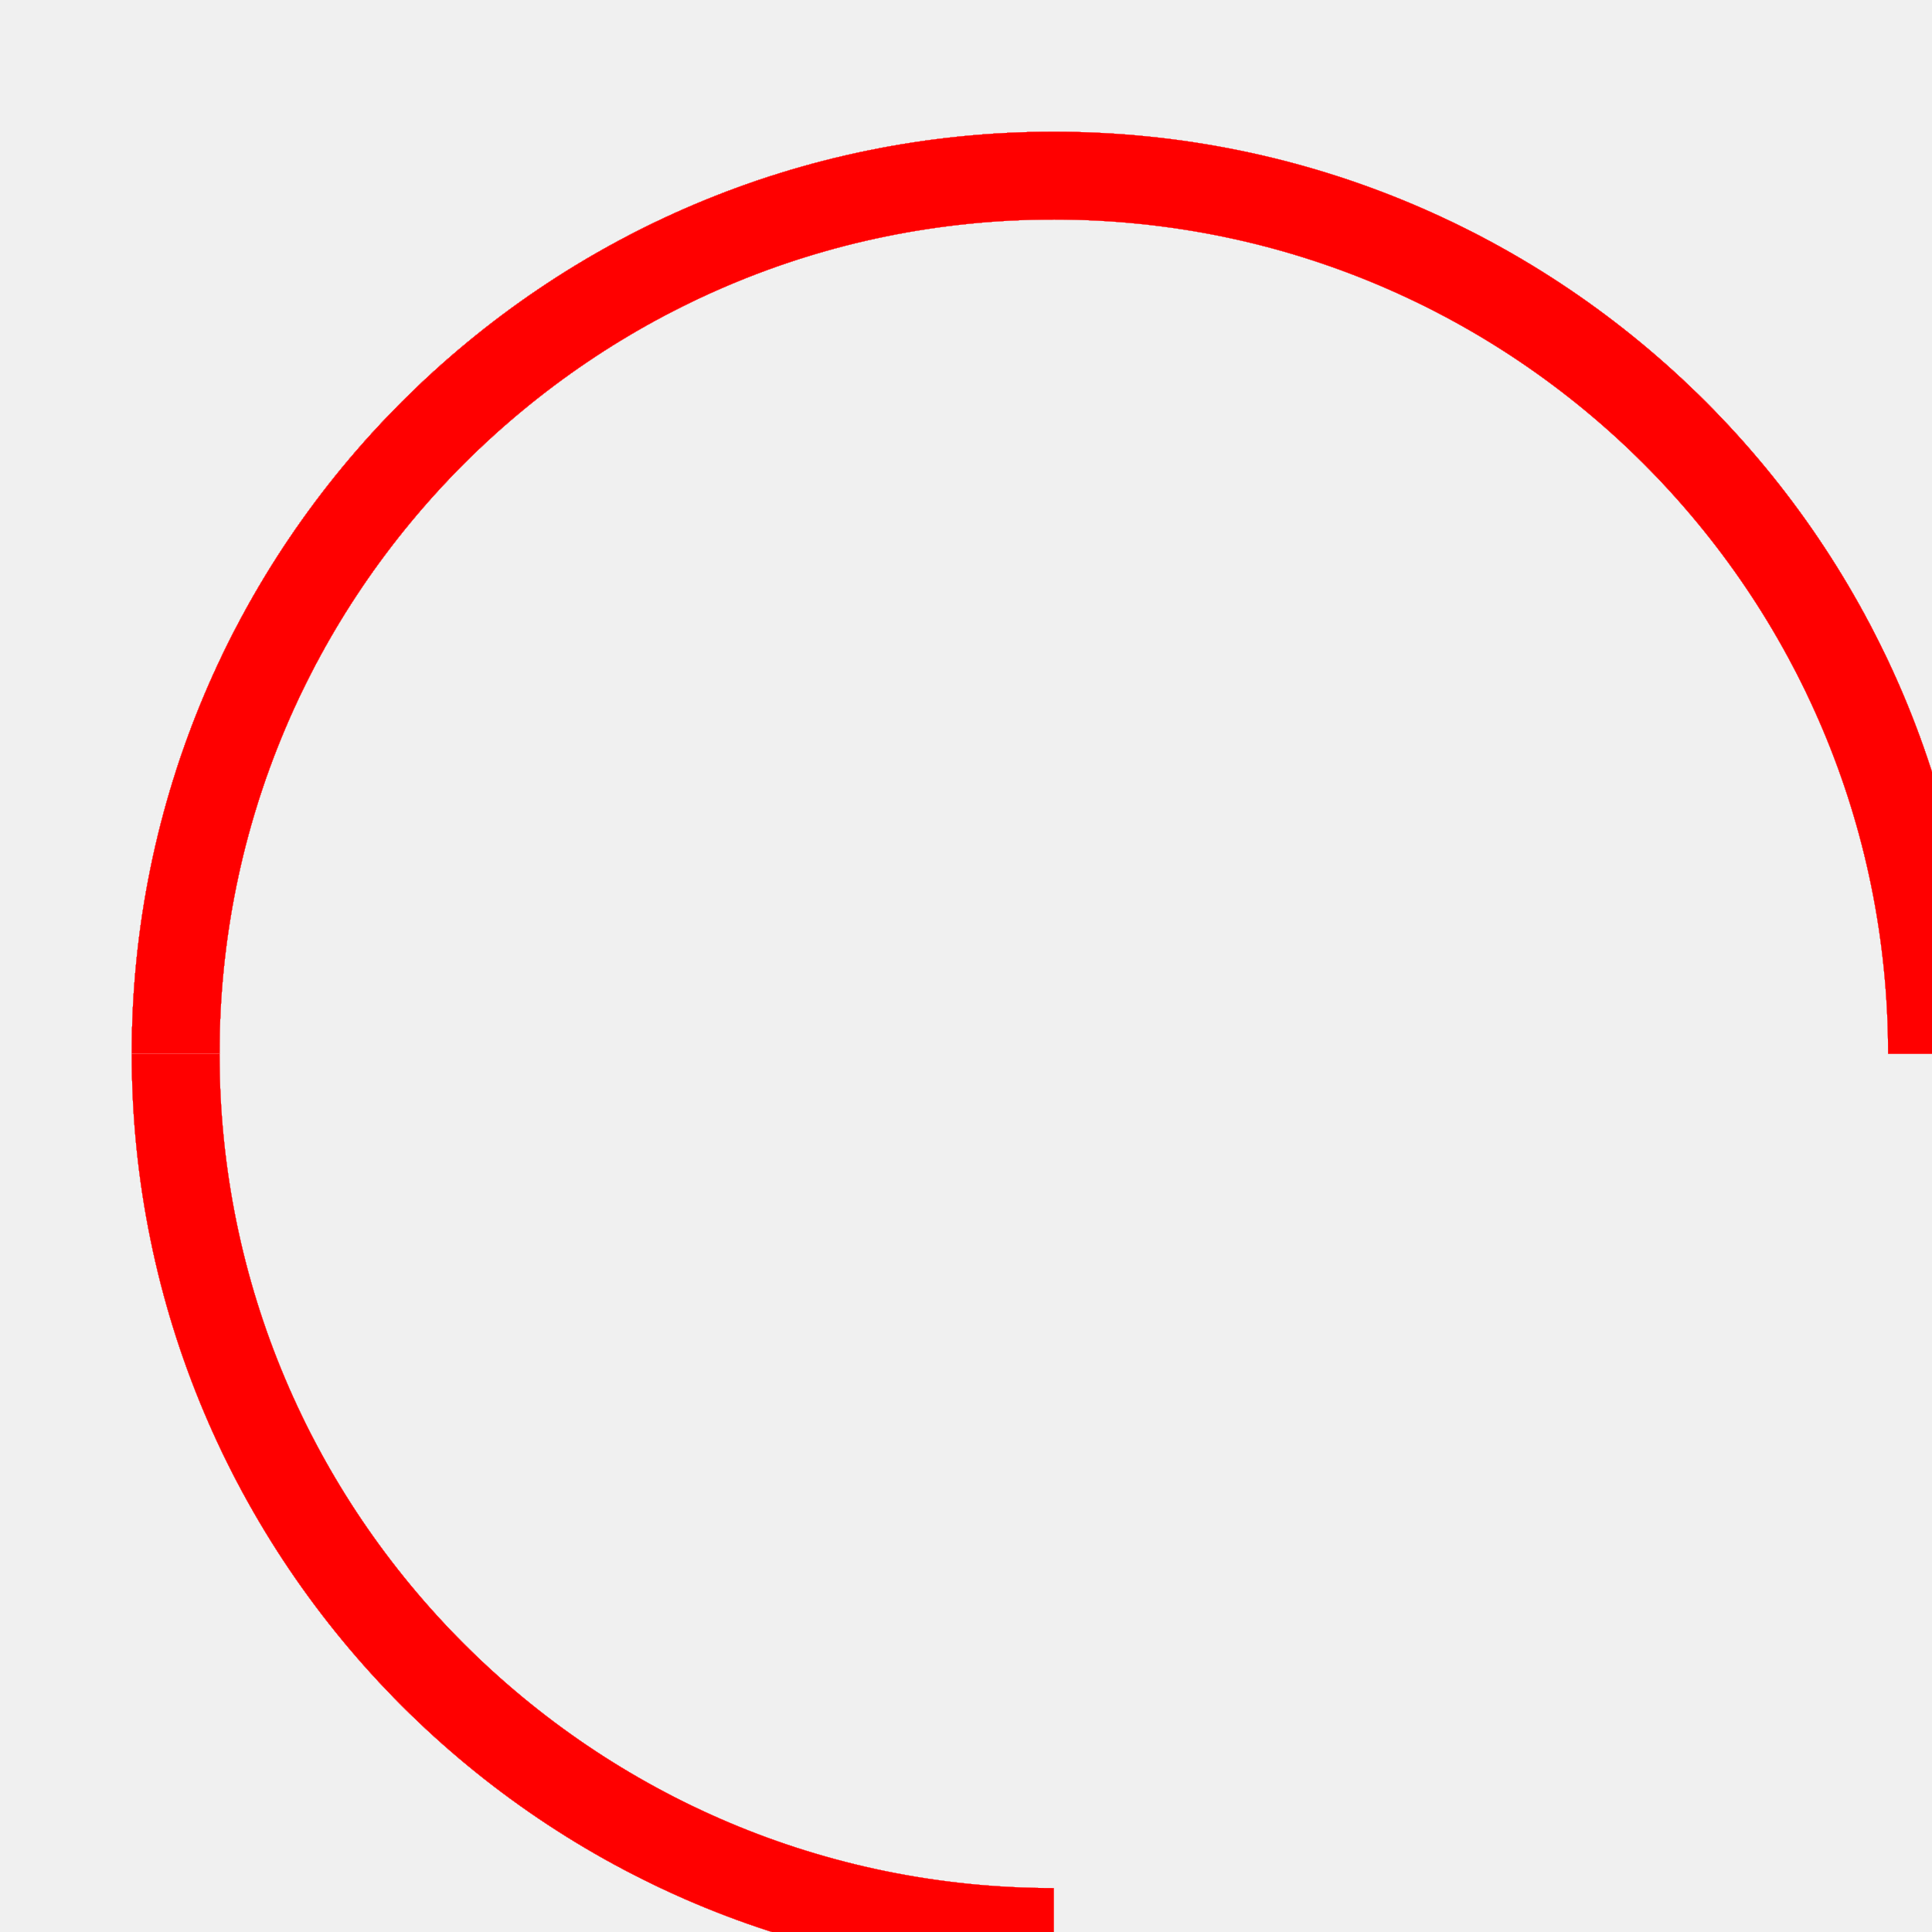
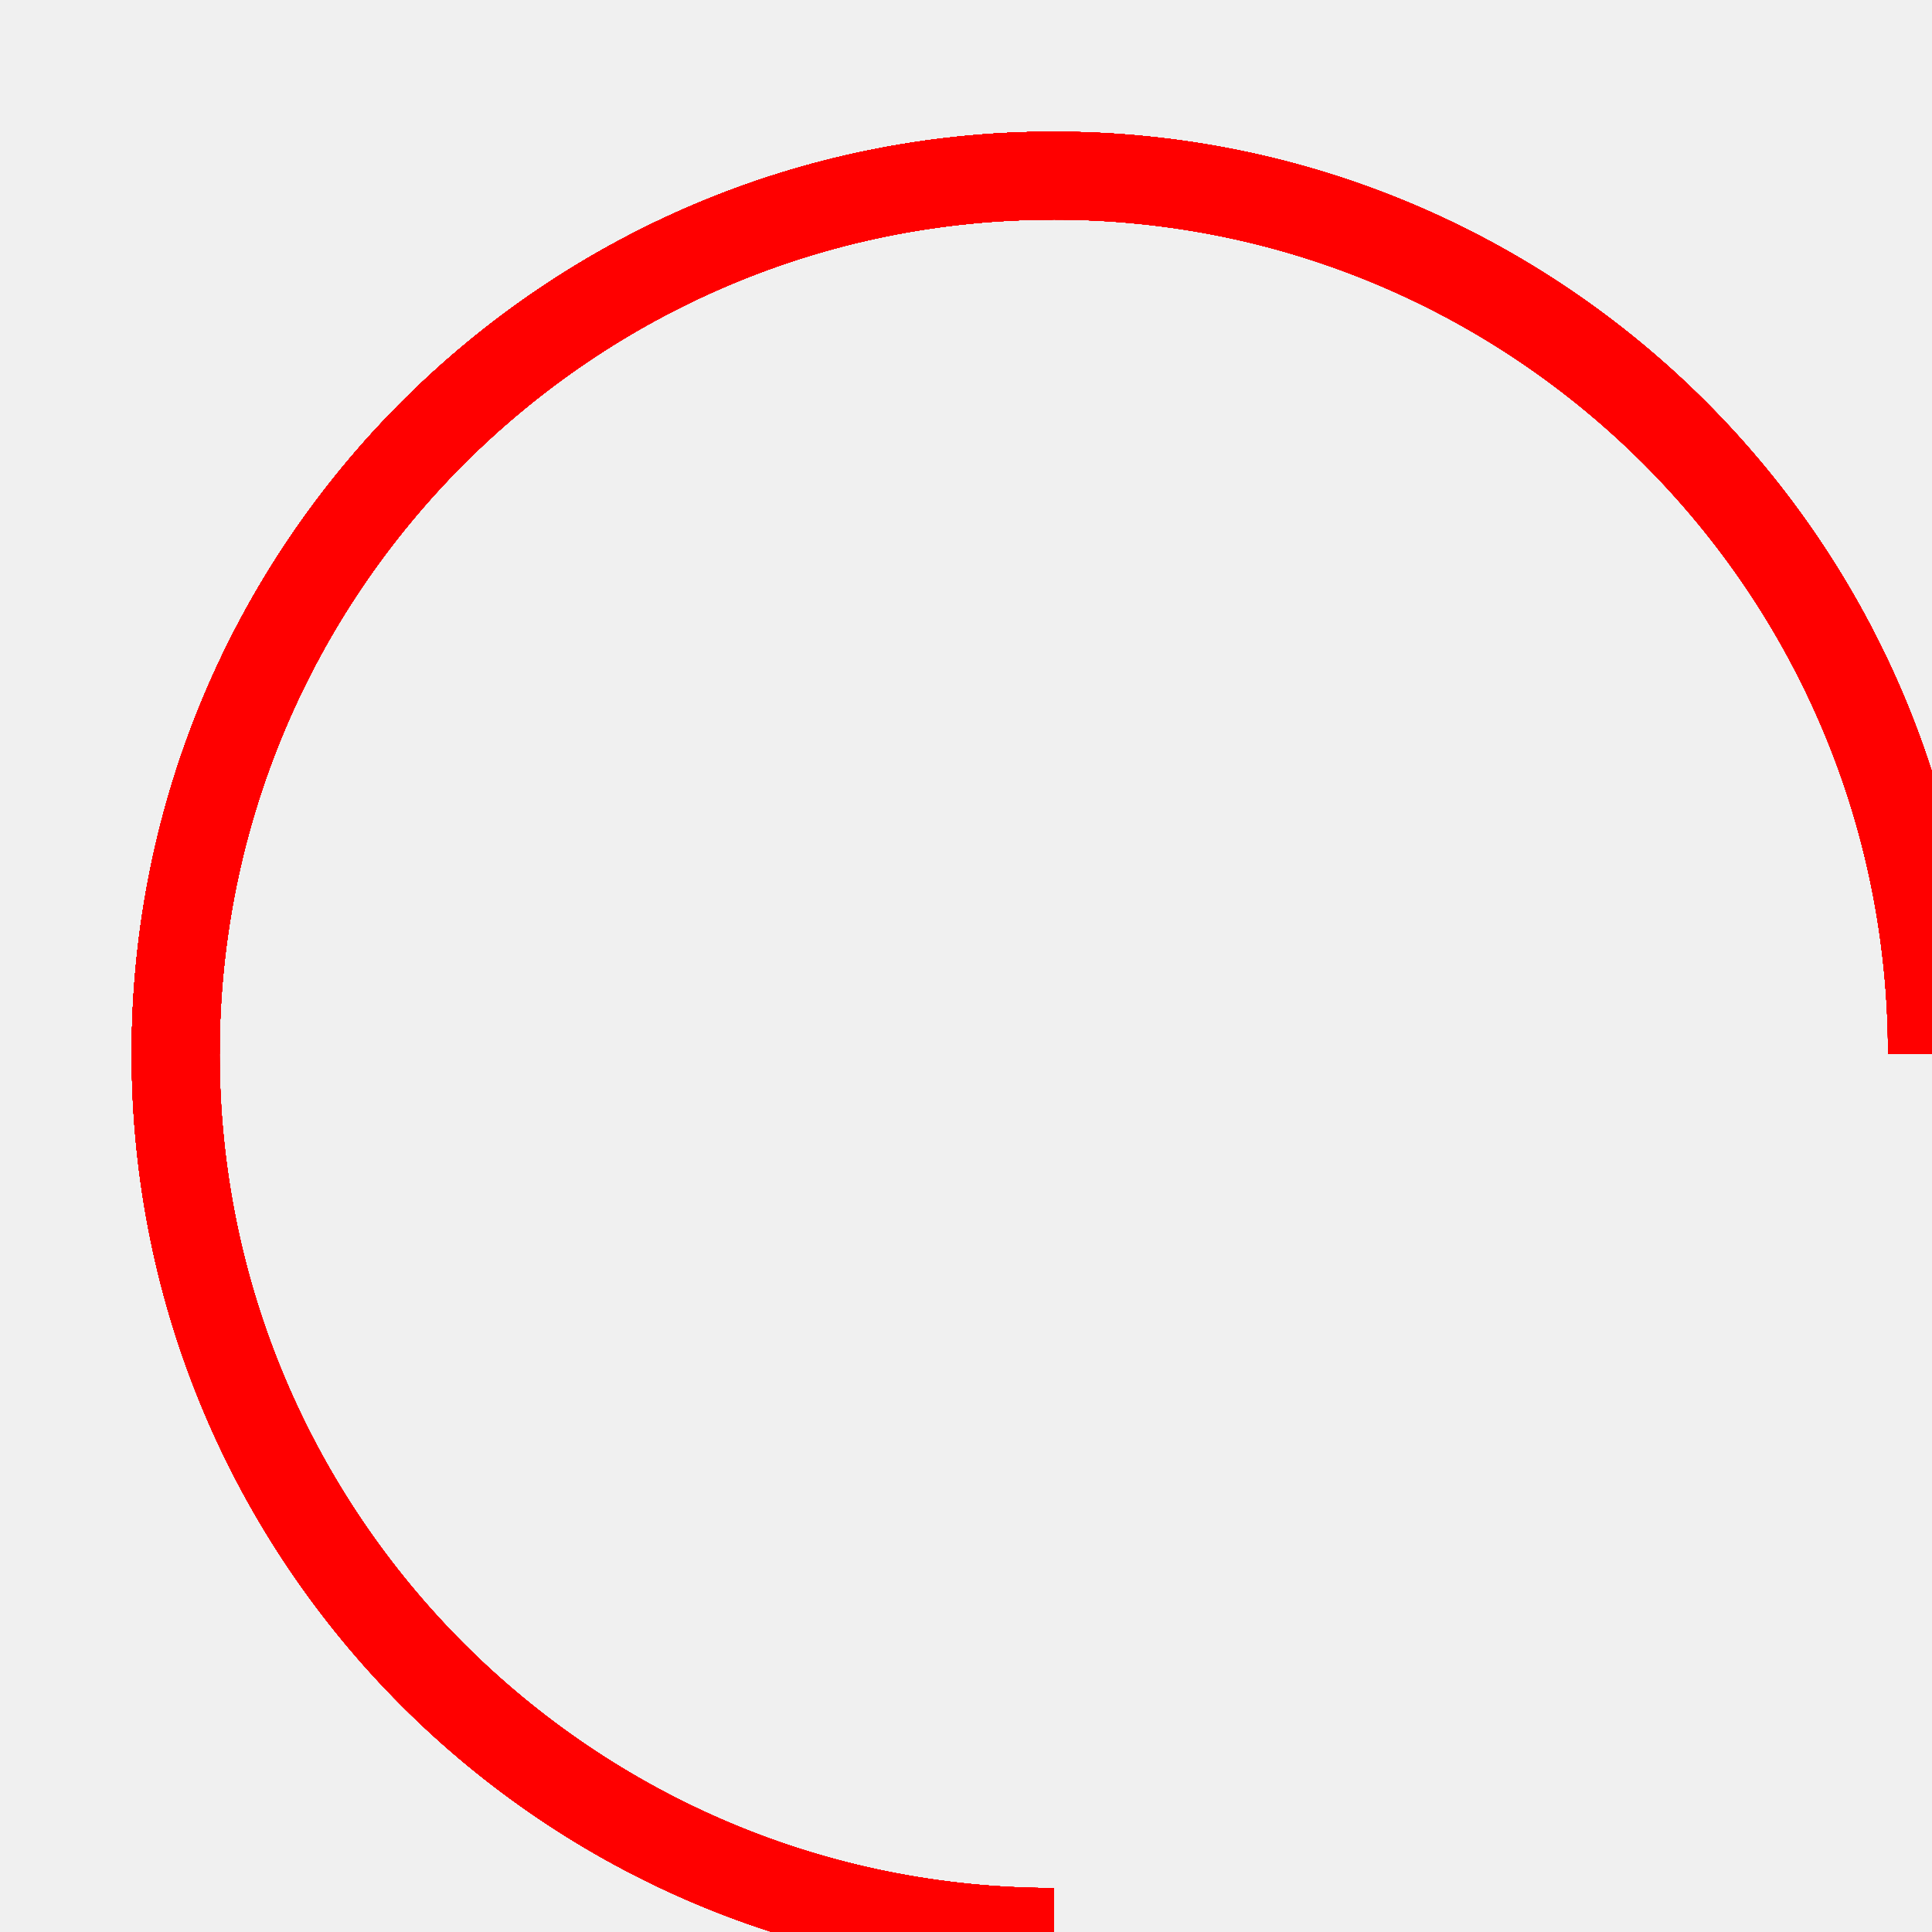
<svg xmlns="http://www.w3.org/2000/svg" xmlns:xlink="http://www.w3.org/1999/xlink" width="400" height="400" viewBox="-1.2 -1.2 2.2 2.2">
-   <g fill="hsla(203, 85%, 95%, .01)" stroke="hsla(255,255%,255%,.12)" stroke-width="0.1">
+   <g fill="hsla(203, 85%, 95%, .01)" stroke="#ff0000" stroke-width="0.1" class="dotGrid">
    <g id="grid">
-       <path d="M0 1A1 1 0 0 1 0-1" stroke="#ff0000">
+       <path d="M0 1A1 1 0 0 1 0-1">
        <animateTransform attributeName="transform" type="scale" dur="10s" values="1 1; -1 1" repeatCount="indefinite" calcMode="spline" keySplines="0.64 0 0.36 1" />
      </path>
-       <path d="M0 1A1 1 0 0 1 0-1" stroke="#ffffff">
+       <path d="M0 1A1 1 0 0 1 0-1">
        <animateTransform attributeName="transform" type="scale" begin="-0.5s" dur="10s" values="1 1; -1 1" repeatCount="indefinite" calcMode="spline" keySplines="0.64 0 0.36 1" />
      </path>
-       <path d="M0 1A1 1 0 0 1 0-1" stroke="#ff0000">
+       <path d="M0 1A1 1 0 0 1 0-1">
        <animateTransform attributeName="transform" type="scale" begin="-1.0s" dur="10s" values="1 1; -1 1" repeatCount="indefinite" calcMode="spline" keySplines="0.64 0 0.36 1" />
      </path>
-       <path d="M0 1A1 1 0 0 1 0-1" stroke="#ffffff">
+       <path d="M0 1A1 1 0 0 1 0-1">
        <animateTransform attributeName="transform" type="scale" begin="-1.5s" dur="10s" values="1 1; -1 1" repeatCount="indefinite" calcMode="spline" keySplines="0.64 0 0.36 1" />
      </path>
-       <path d="M0 1A1 1 0 0 1 0-1" stroke="#ff0000">
+       <path d="M0 1A1 1 0 0 1 0-1">
        <animateTransform attributeName="transform" type="scale" begin="-2.0s" dur="10s" values="1 1; -1 1" repeatCount="indefinite" calcMode="spline" keySplines="0.64 0 0.36 1" />
      </path>
-       <path d="M0 1A1 1 0 0 1 0-1" stroke="#ffffff">
+       <path d="M0 1A1 1 0 0 1 0-1">
        <animateTransform attributeName="transform" type="scale" begin="-2.5s" dur="10s" values="1 1; -1 1" repeatCount="indefinite" calcMode="spline" keySplines="0.64 0 0.36 1" />
      </path>
-       <path d="M0 1A1 1 0 0 1 0-1" stroke="#ff0000">
+       <path d="M0 1A1 1 0 0 1 0-1">
        <animateTransform attributeName="transform" type="scale" begin="-3.0s" dur="10s" values="1 1; -1 1" repeatCount="indefinite" calcMode="spline" keySplines="0.64 0 0.36 1" />
      </path>
-       <path d="M0 1A1 1 0 0 1 0-1" stroke="#ffffff">
+       <path d="M0 1A1 1 0 0 1 0-1">
        <animateTransform attributeName="transform" type="scale" begin="-3.5s" dur="10s" values="1 1; -1 1" repeatCount="indefinite" calcMode="spline" keySplines="0.64 0 0.36 1" />
      </path>
-       <path d="M0 1A1 1 0 0 1 0-1" stroke="#ff0000">
+       <path d="M0 1A1 1 0 0 1 0-1">
        <animateTransform attributeName="transform" type="scale" begin="-4.0s" dur="10s" values="1 1; -1 1" repeatCount="indefinite" calcMode="spline" keySplines="0.64 0 0.36 1" />
      </path>
-       <path d="M0 1A1 1 0 0 1 0-1" stroke="#ffffff">
+       <path d="M0 1A1 1 0 0 1 0-1">
        <animateTransform attributeName="transform" type="scale" begin="-4.5s" dur="10s" values="1 1; -1 1" repeatCount="indefinite" calcMode="spline" keySplines="0.64 0 0.36 1" />
      </path>
-       <path d="M0 1A1 1 0 0 1 0-1" stroke="#ff0000">
+       <path d="M0 1A1 1 0 0 1 0-1">
        <animateTransform attributeName="transform" type="scale" begin="-5.0s" dur="10s" values="1 1; -1 1" repeatCount="indefinite" calcMode="spline" keySplines="0.64 0 0.36 1" />
      </path>
-       <path d="M0 1A1 1 0 0 1 0-1" stroke="#ffffff">
+       <path d="M0 1A1 1 0 0 1 0-1">
        <animateTransform attributeName="transform" type="scale" begin="-5.5s" dur="10s" values="1 1; -1 1" repeatCount="indefinite" calcMode="spline" keySplines="0.64 0 0.36 1" />
      </path>
-       <path d="M0 1A1 1 0 0 1 0-1" stroke="#ff0000">
+       <path d="M0 1A1 1 0 0 1 0-1">
        <animateTransform attributeName="transform" type="scale" begin="-6.0s" dur="10s" values="1 1; -1 1" repeatCount="indefinite" calcMode="spline" keySplines="0.64 0 0.36 1" />
      </path>
-       <path d="M0 1A1 1 0 0 1 0-1" stroke="#ffffff">
+       <path d="M0 1A1 1 0 0 1 0-1">
        <animateTransform attributeName="transform" type="scale" begin="-6.5s" dur="10s" values="1 1; -1 1" repeatCount="indefinite" calcMode="spline" keySplines="0.64 0 0.36 1" />
      </path>
-       <path d="M0 1A1 1 0 0 1 0-1" stroke="#ff0000">
+       <path d="M0 1A1 1 0 0 1 0-1">
        <animateTransform attributeName="transform" type="scale" begin="-7.0s" dur="10s" values="1 1; -1 1" repeatCount="indefinite" calcMode="spline" keySplines="0.64 0 0.36 1" />
      </path>
-       <path d="M0 1A1 1 0 0 1 0-1" stroke="#ffffff">
+       <path d="M0 1A1 1 0 0 1 0-1">
        <animateTransform attributeName="transform" type="scale" begin="-7.5s" dur="10s" values="1 1; -1 1" repeatCount="indefinite" calcMode="spline" keySplines="0.64 0 0.36 1" />
      </path>
-       <path d="M0 1A1 1 0 0 1 0-1" stroke="#ff0000">
+       <path d="M0 1A1 1 0 0 1 0-1">
        <animateTransform attributeName="transform" type="scale" begin="-8.0s" dur="10s" values="1 1; -1 1" repeatCount="indefinite" calcMode="spline" keySplines="0.64 0 0.36 1" />
      </path>
-       <path d="M0 1A1 1 0 0 1 0-1" stroke="#ffffff">
+       <path d="M0 1A1 1 0 0 1 0-1">
        <animateTransform attributeName="transform" type="scale" begin="-8.5s" dur="10s" values="1 1; -1 1" repeatCount="indefinite" calcMode="spline" keySplines="0.64 0 0.36 1" />
      </path>
-       <path d="M0 1A1 1 0 0 1 0-1" stroke="#ff0000">
+       <path d="M0 1A1 1 0 0 1 0-1">
        <animateTransform attributeName="transform" type="scale" begin="-9.0s" dur="10s" values="1 1; -1 1" repeatCount="indefinite" calcMode="spline" keySplines="0.64 0 0.36 1" />
      </path>
    </g>
    <use xlink:href="#grid" transform="rotate(90)" />
  </g>
</svg>
